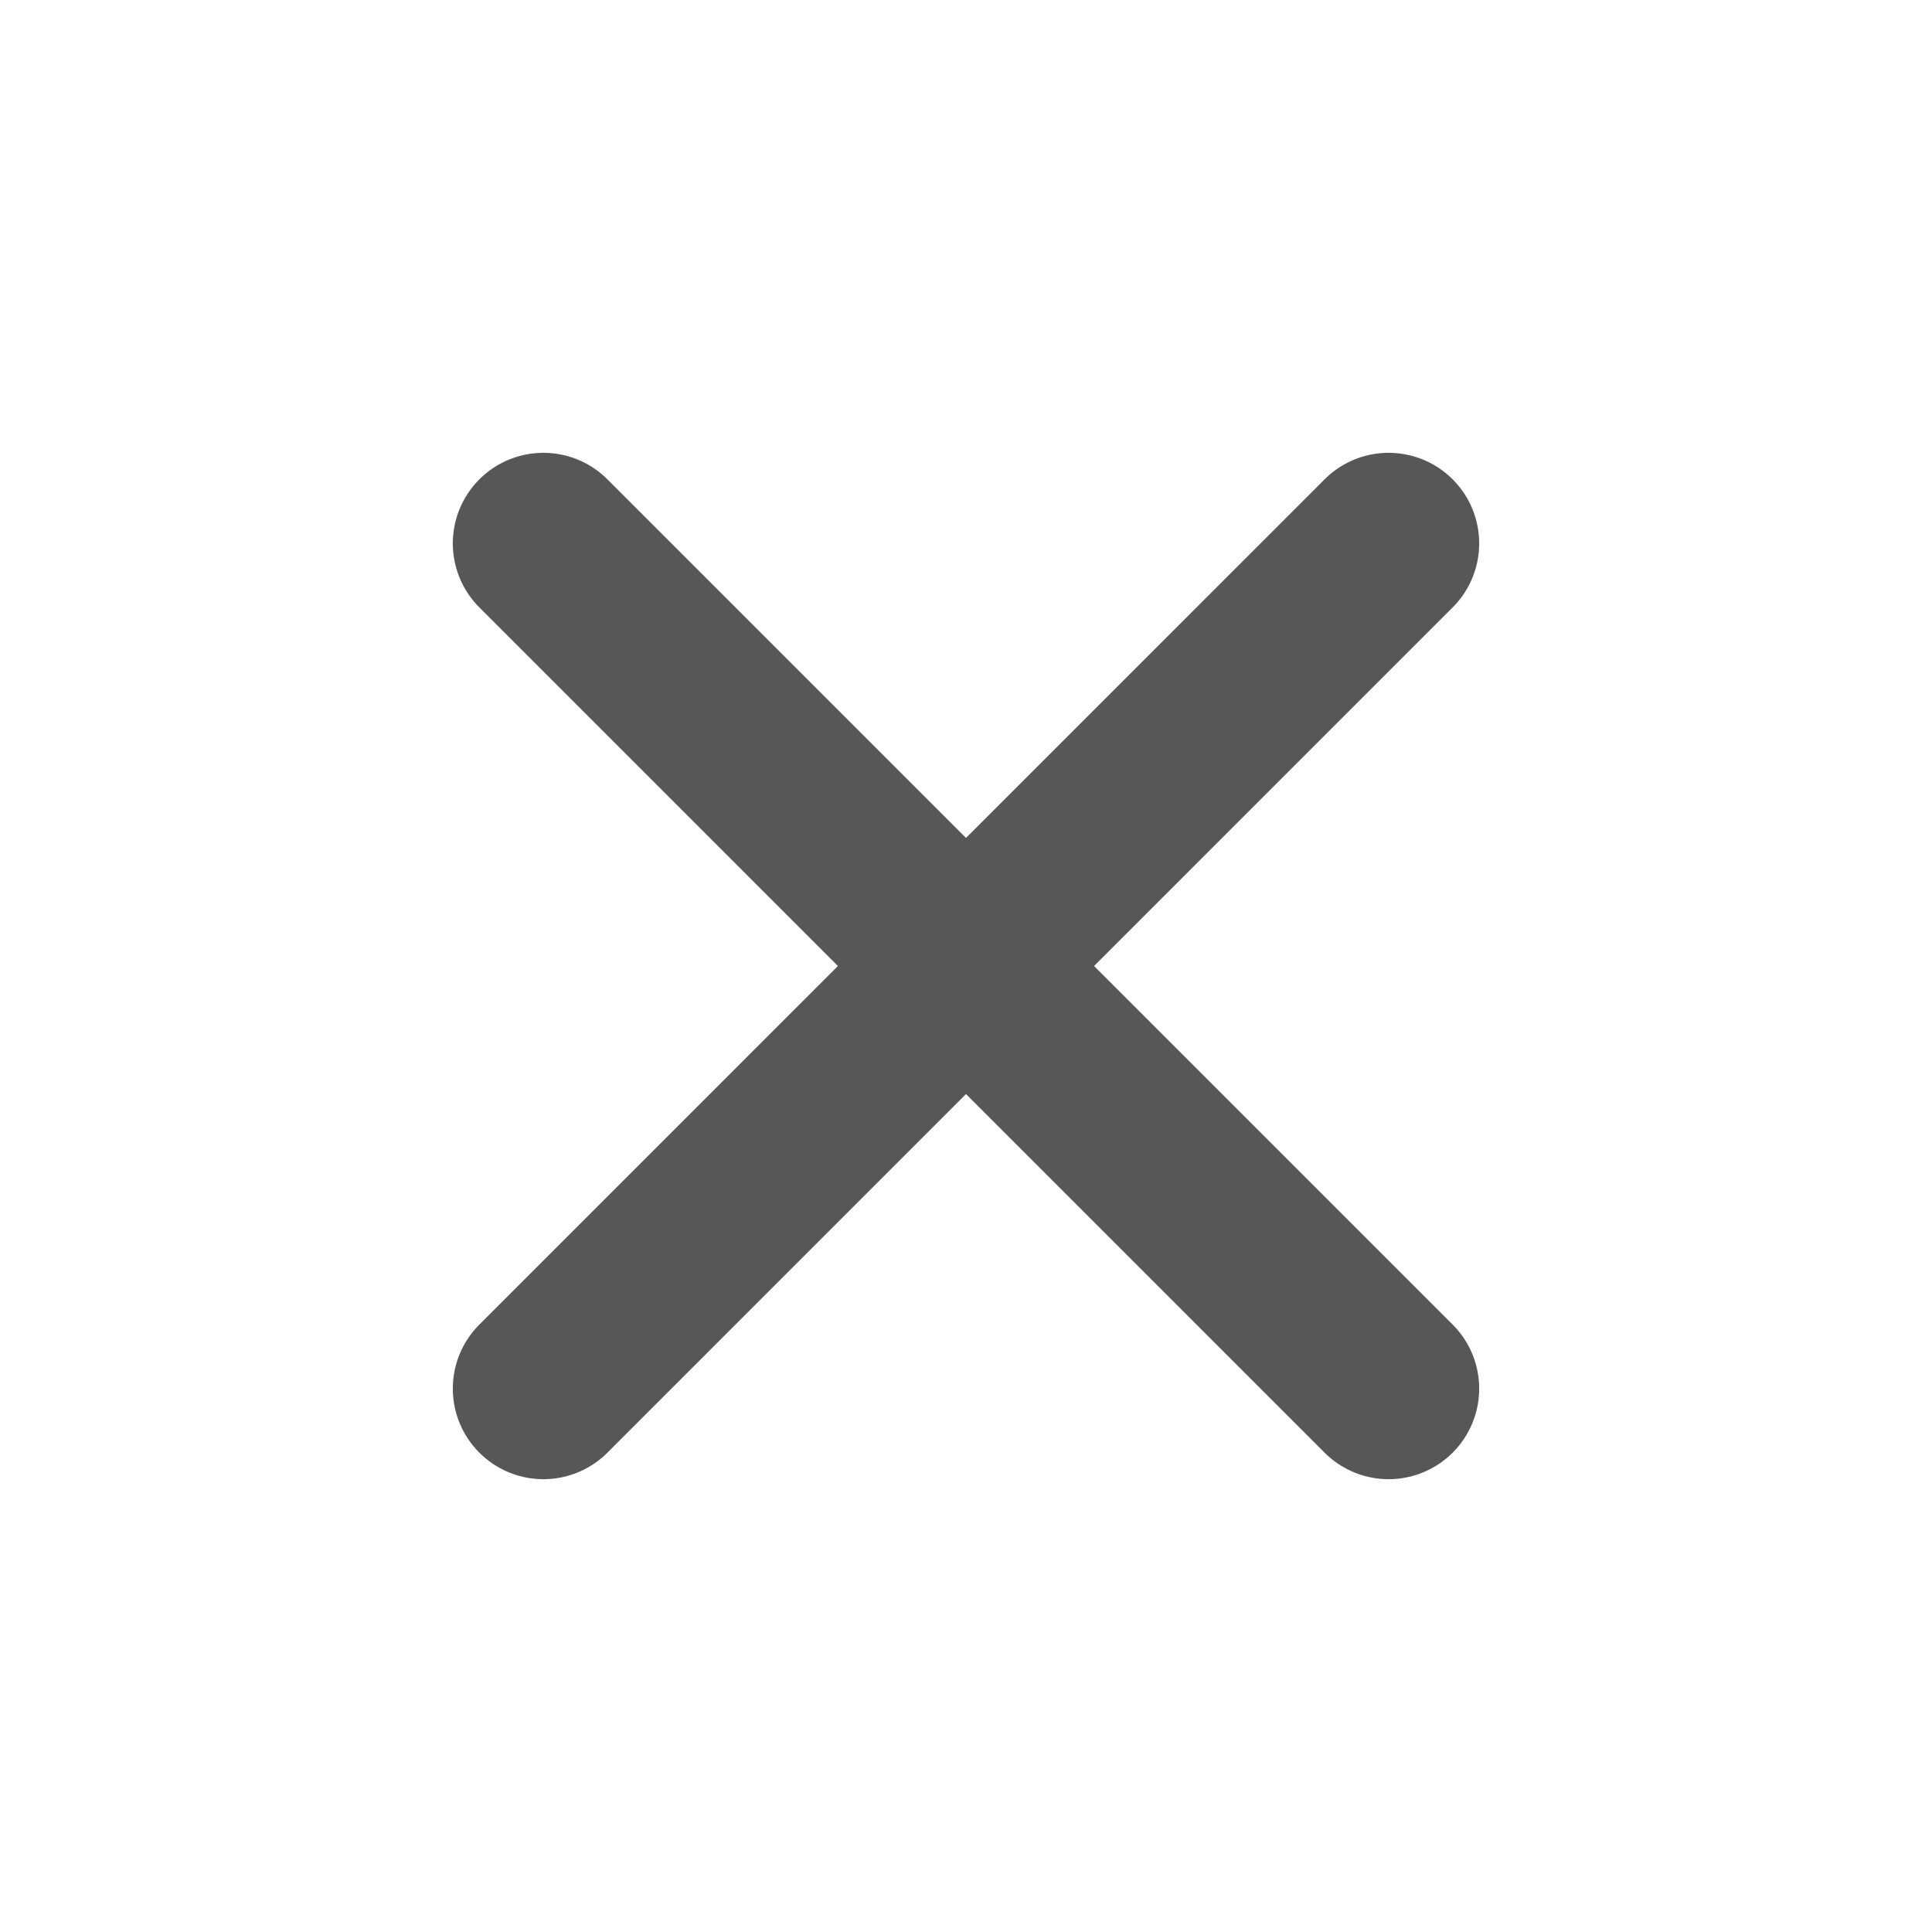
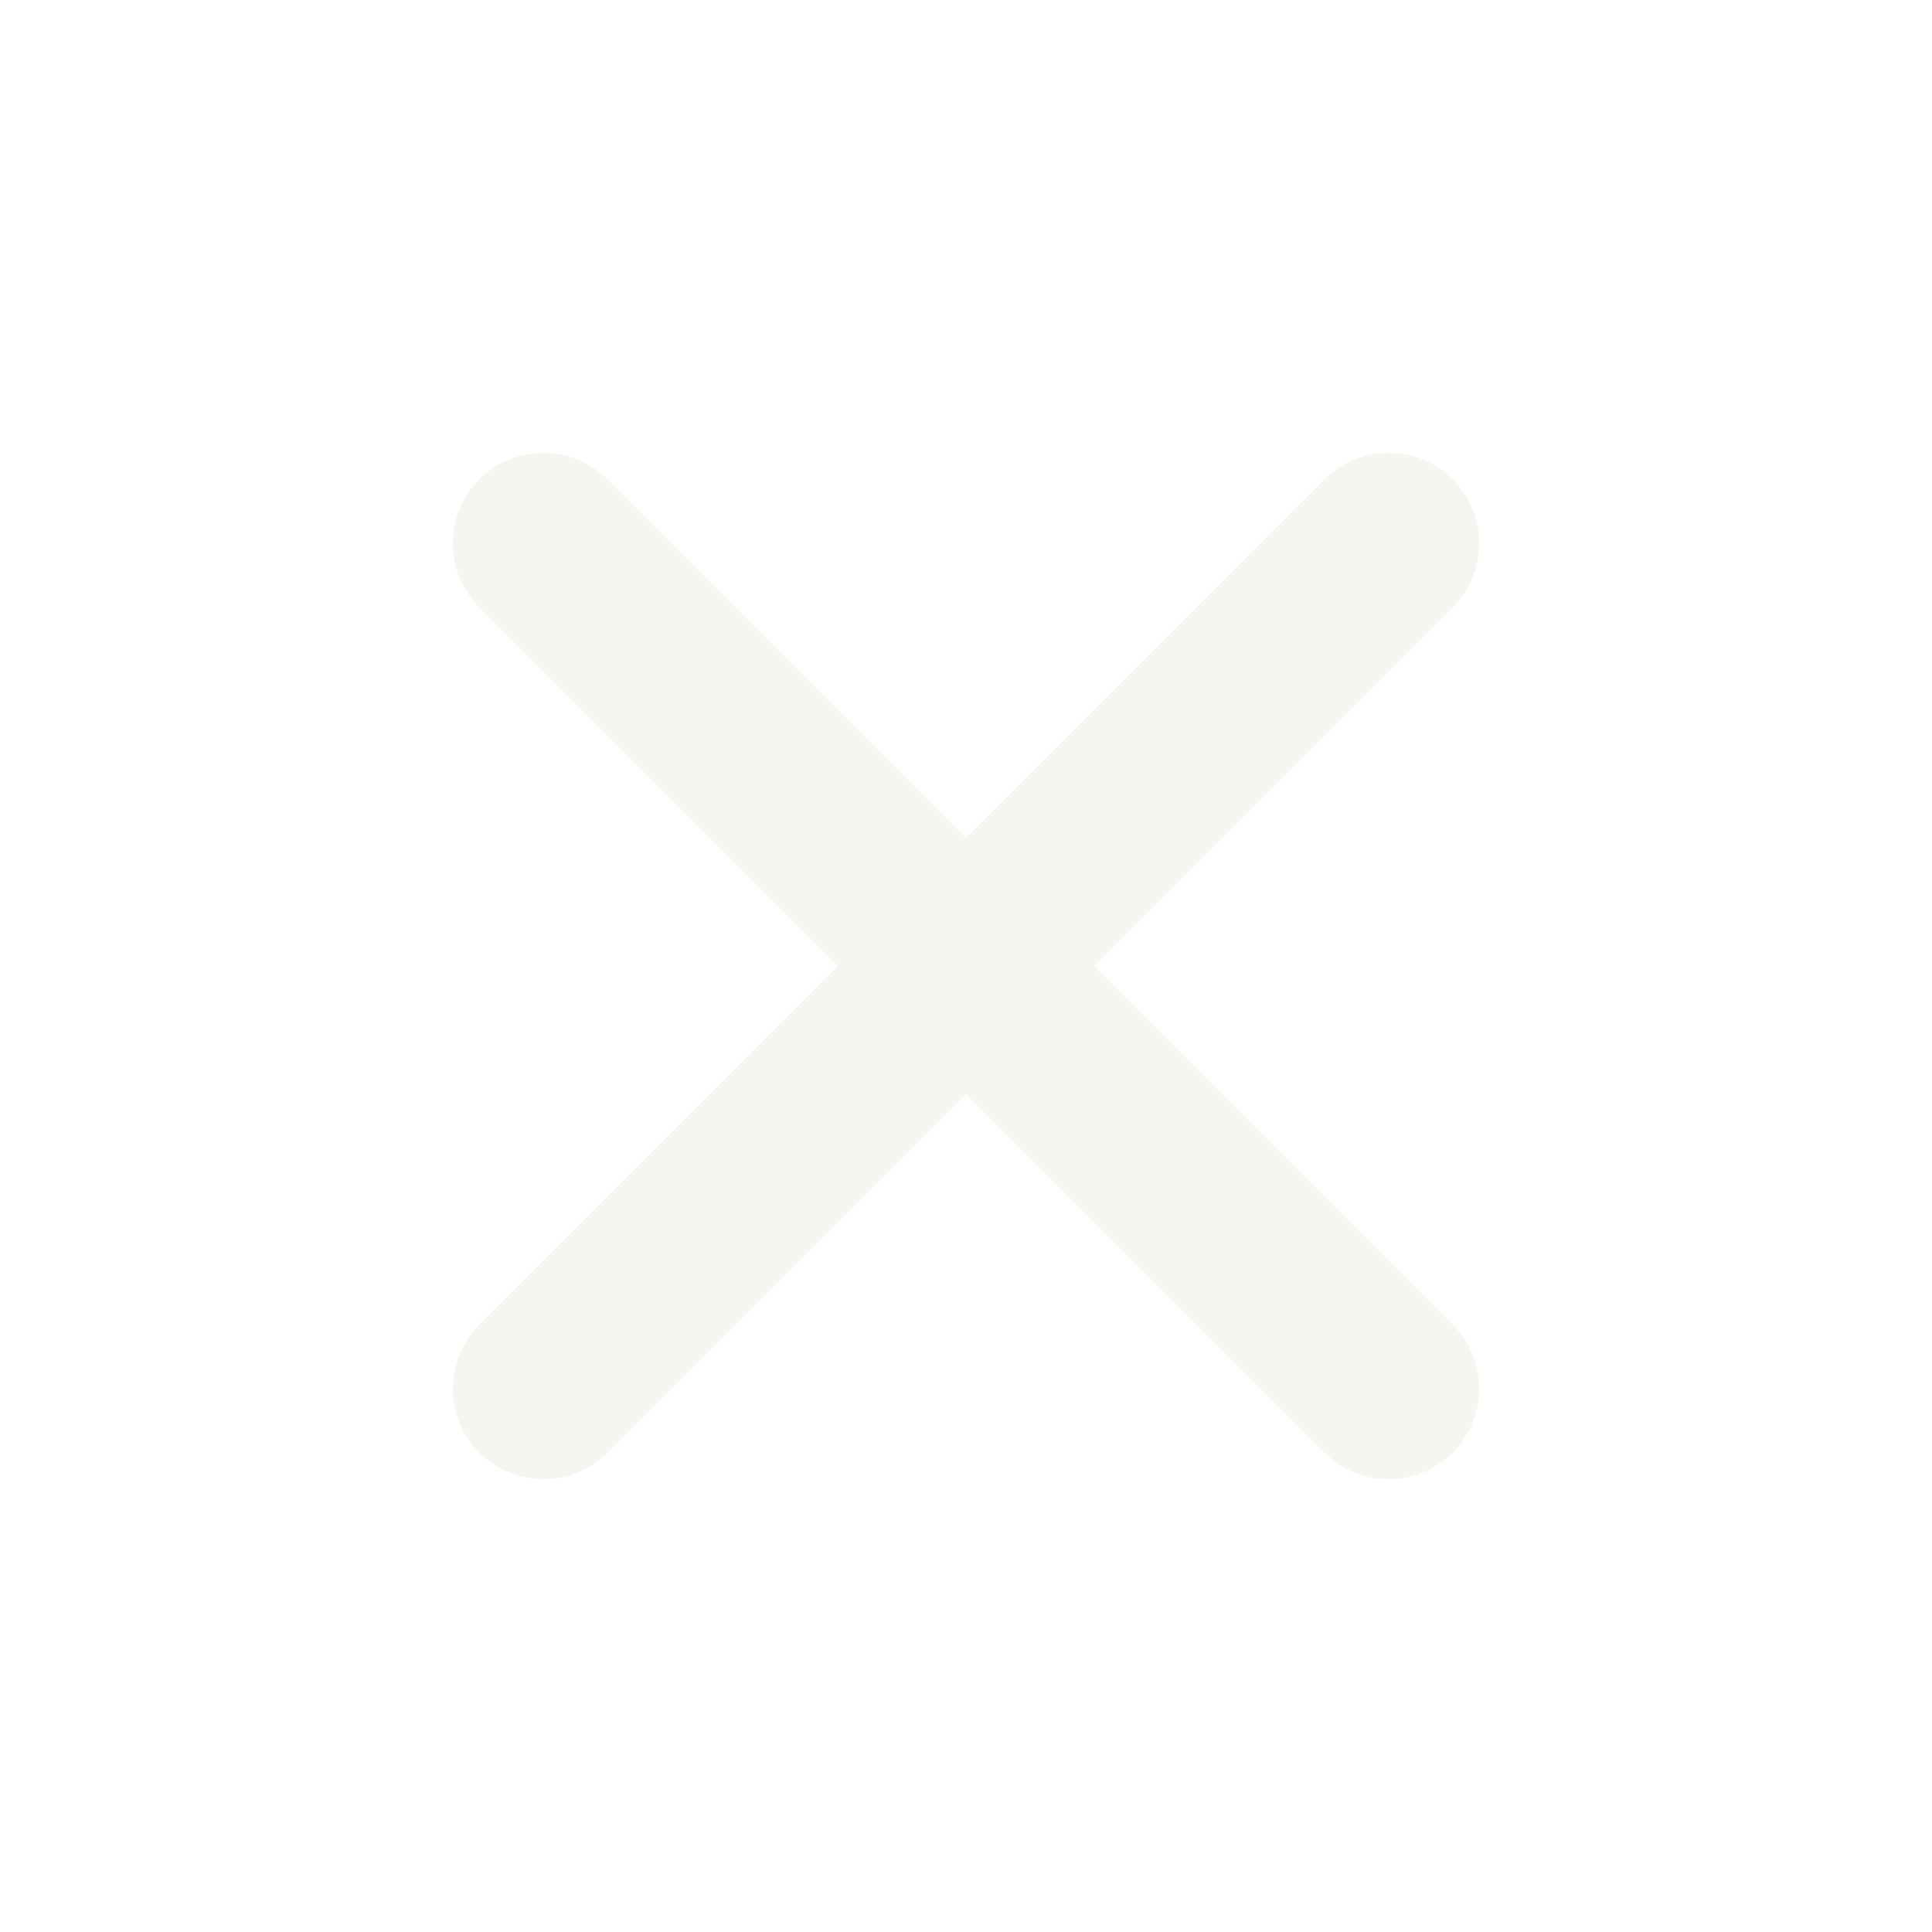
<svg xmlns="http://www.w3.org/2000/svg" width="32" height="32" viewBox="0 0 32 32" fill="none">
-   <path d="M23 23L16 16M9 9L16 16M16 16L9 23M16 16L23 9" stroke="#575757" stroke-width="3" stroke-linecap="round" />
+   <path d="M23 23L16 16M9 9L16 16M16 16L9 23M16 16L23 9" stroke="#F6F5EF" stroke-width="3" stroke-linecap="round" />
</svg>
